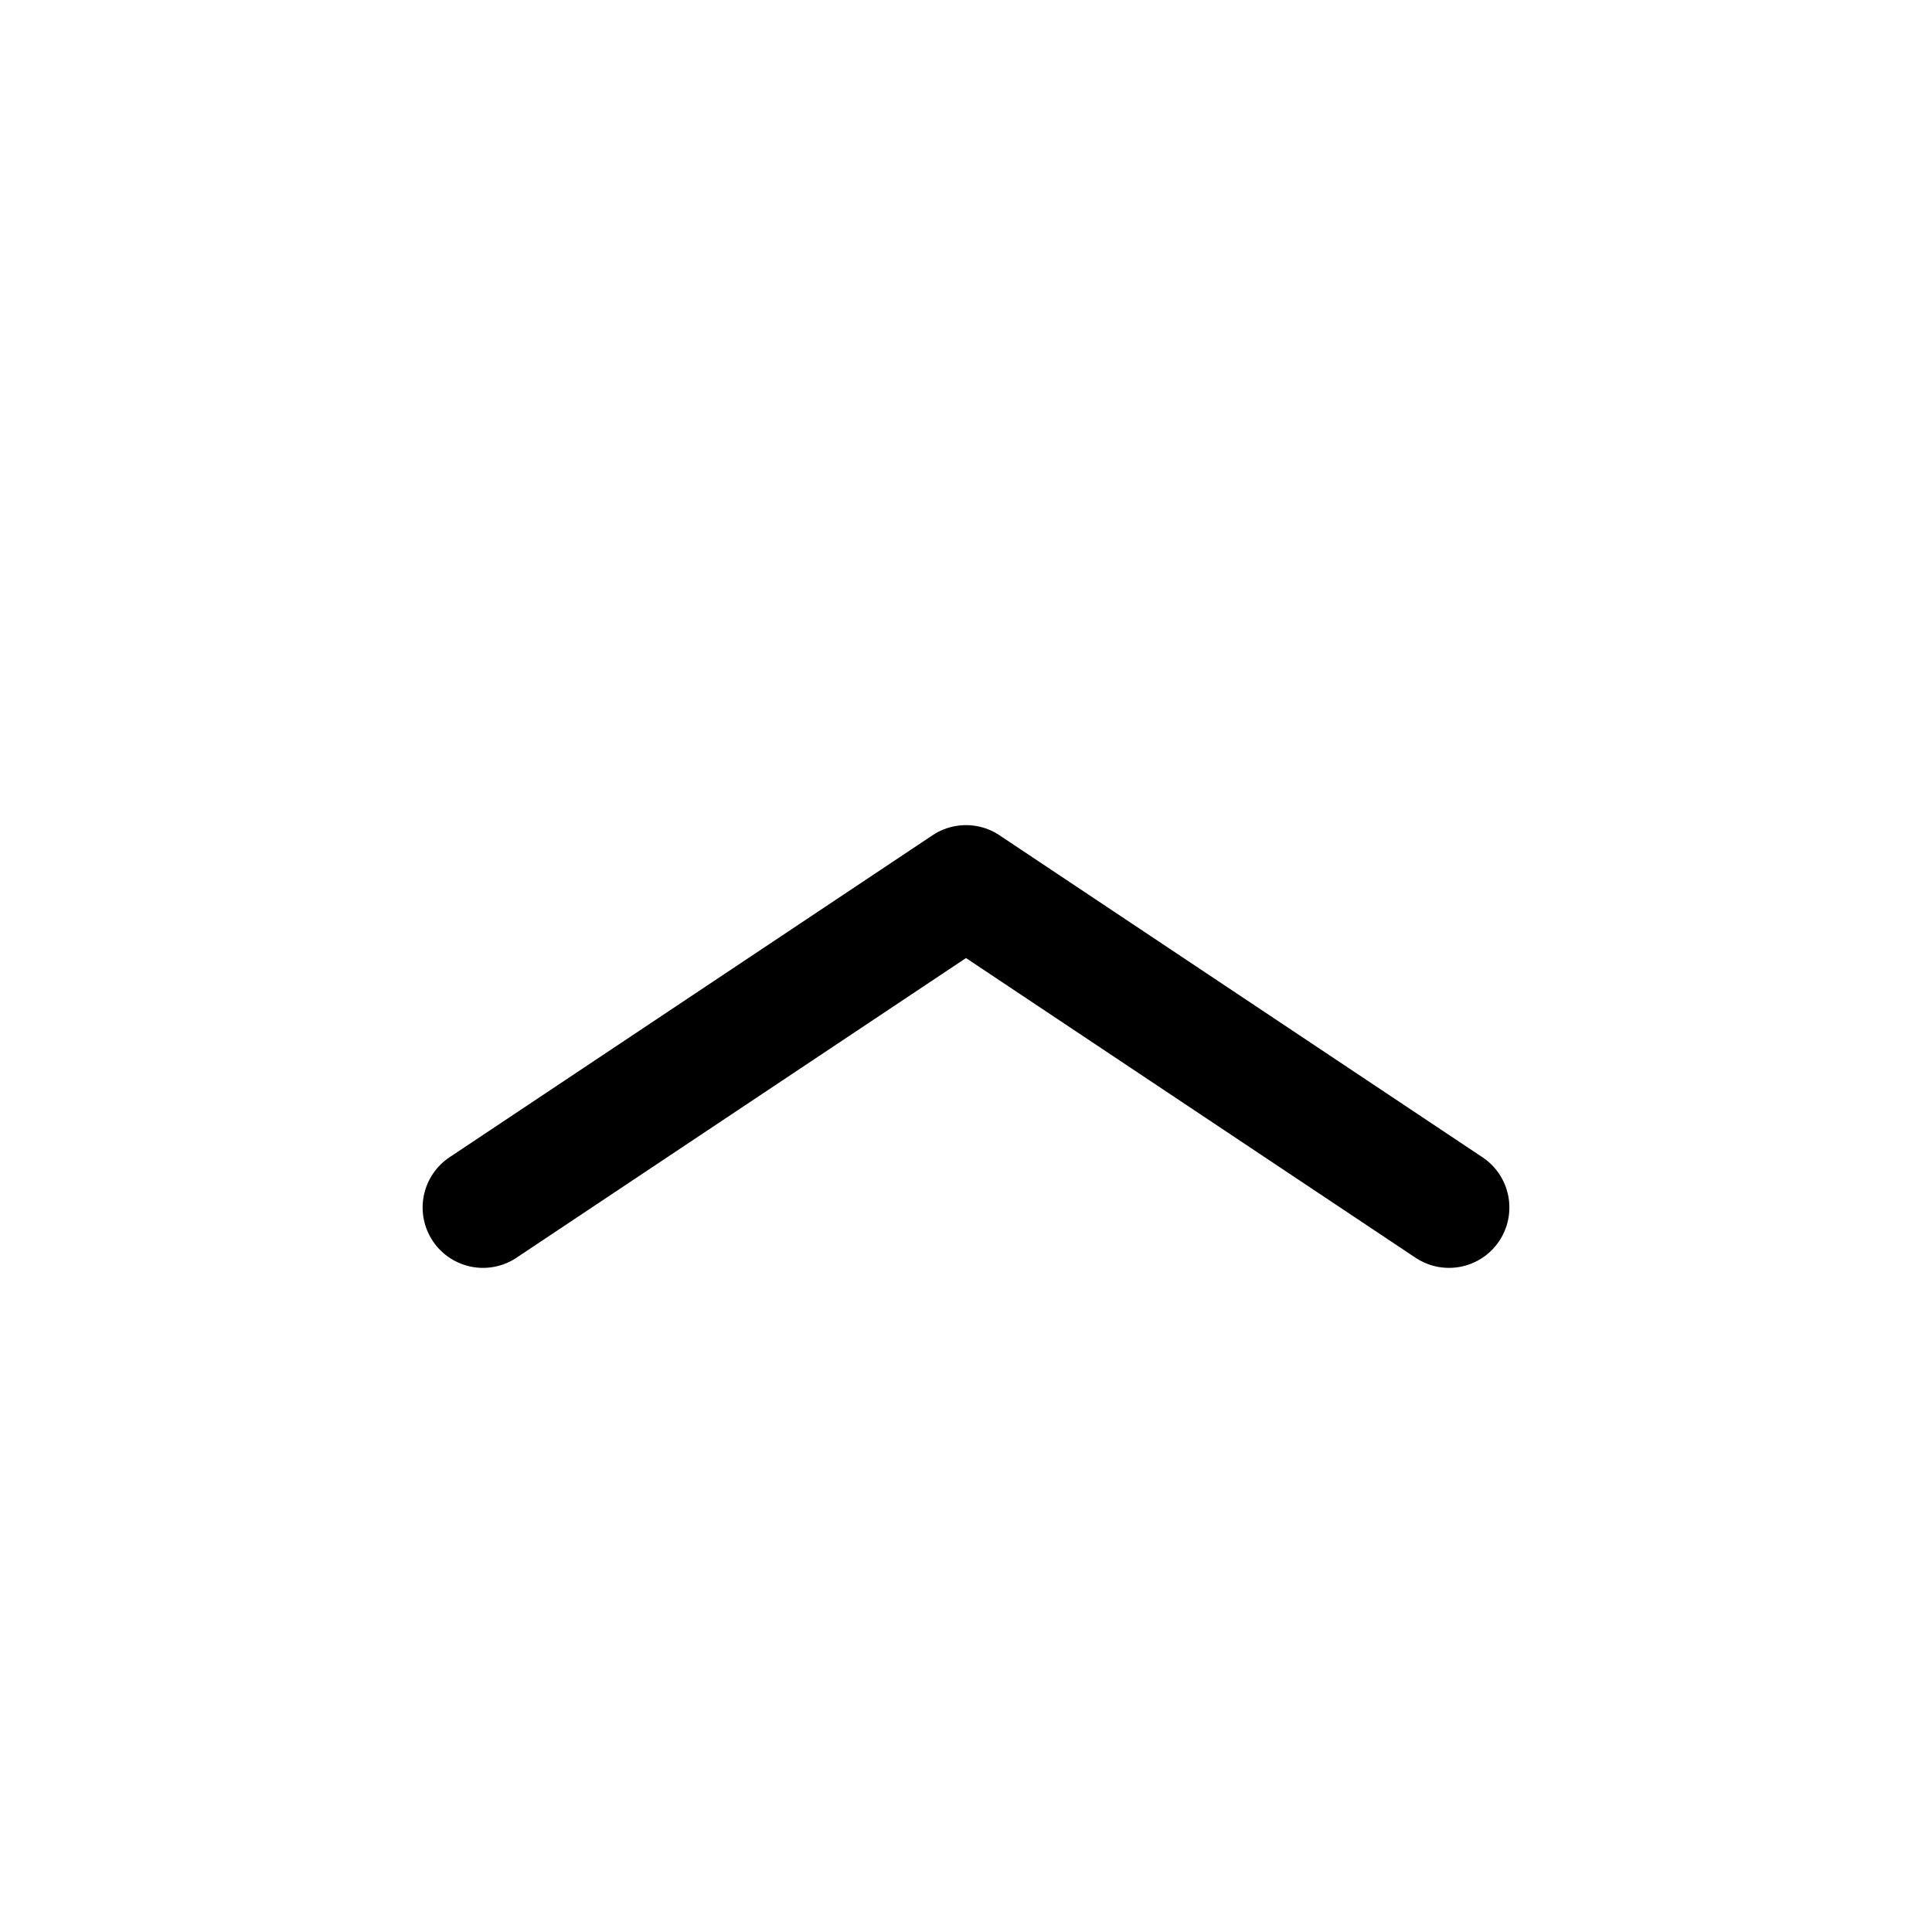
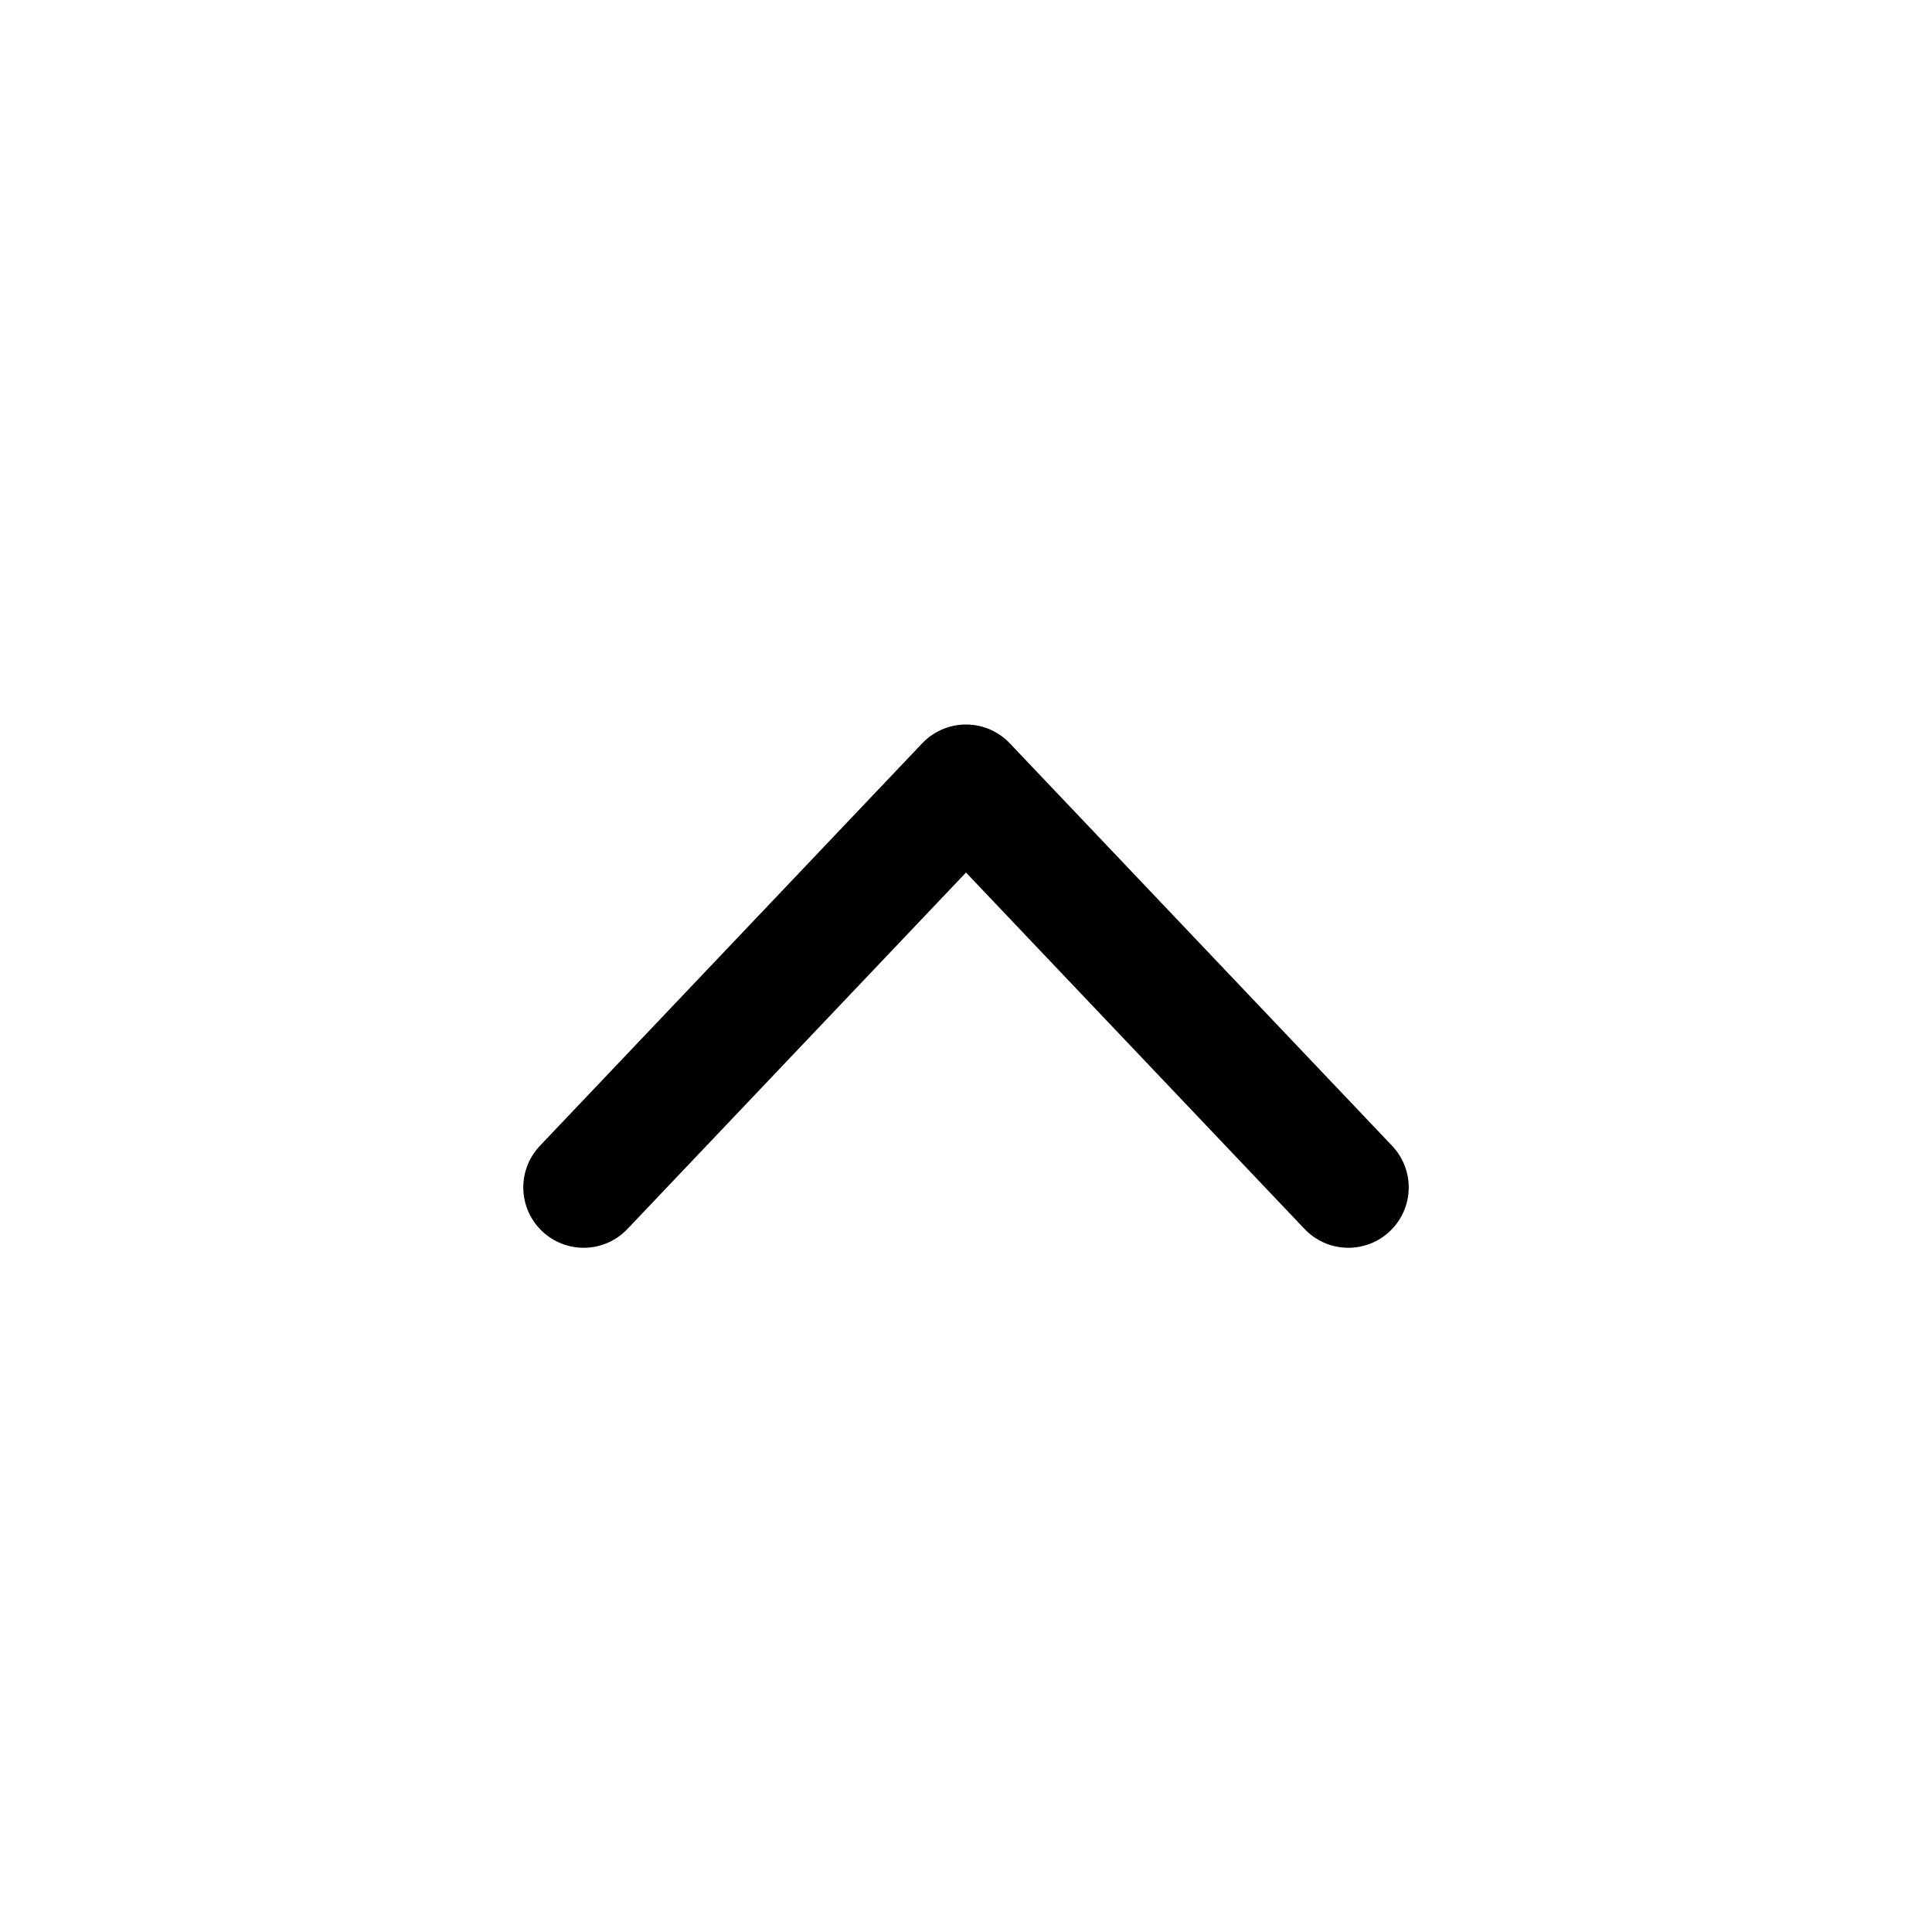
- <svg xmlns="http://www.w3.org/2000/svg" viewBox="0 0 24 24" width="20" height="20" fill="currentColor">
-   <path d="M6 15l6-4 6 4" stroke="currentColor" stroke-width="1.5" fill="none" stroke-linecap="round" stroke-linejoin="round" />
+ <svg xmlns="http://www.w3.org/2000/svg" viewBox="0 0 20 20" width="20" height="20" fill="none">
+   <path d="M6.042 12.292L10 8.125L13.958 12.292" stroke="currentColor" stroke-width="1.25" stroke-linecap="round" stroke-linejoin="round" />
</svg>
